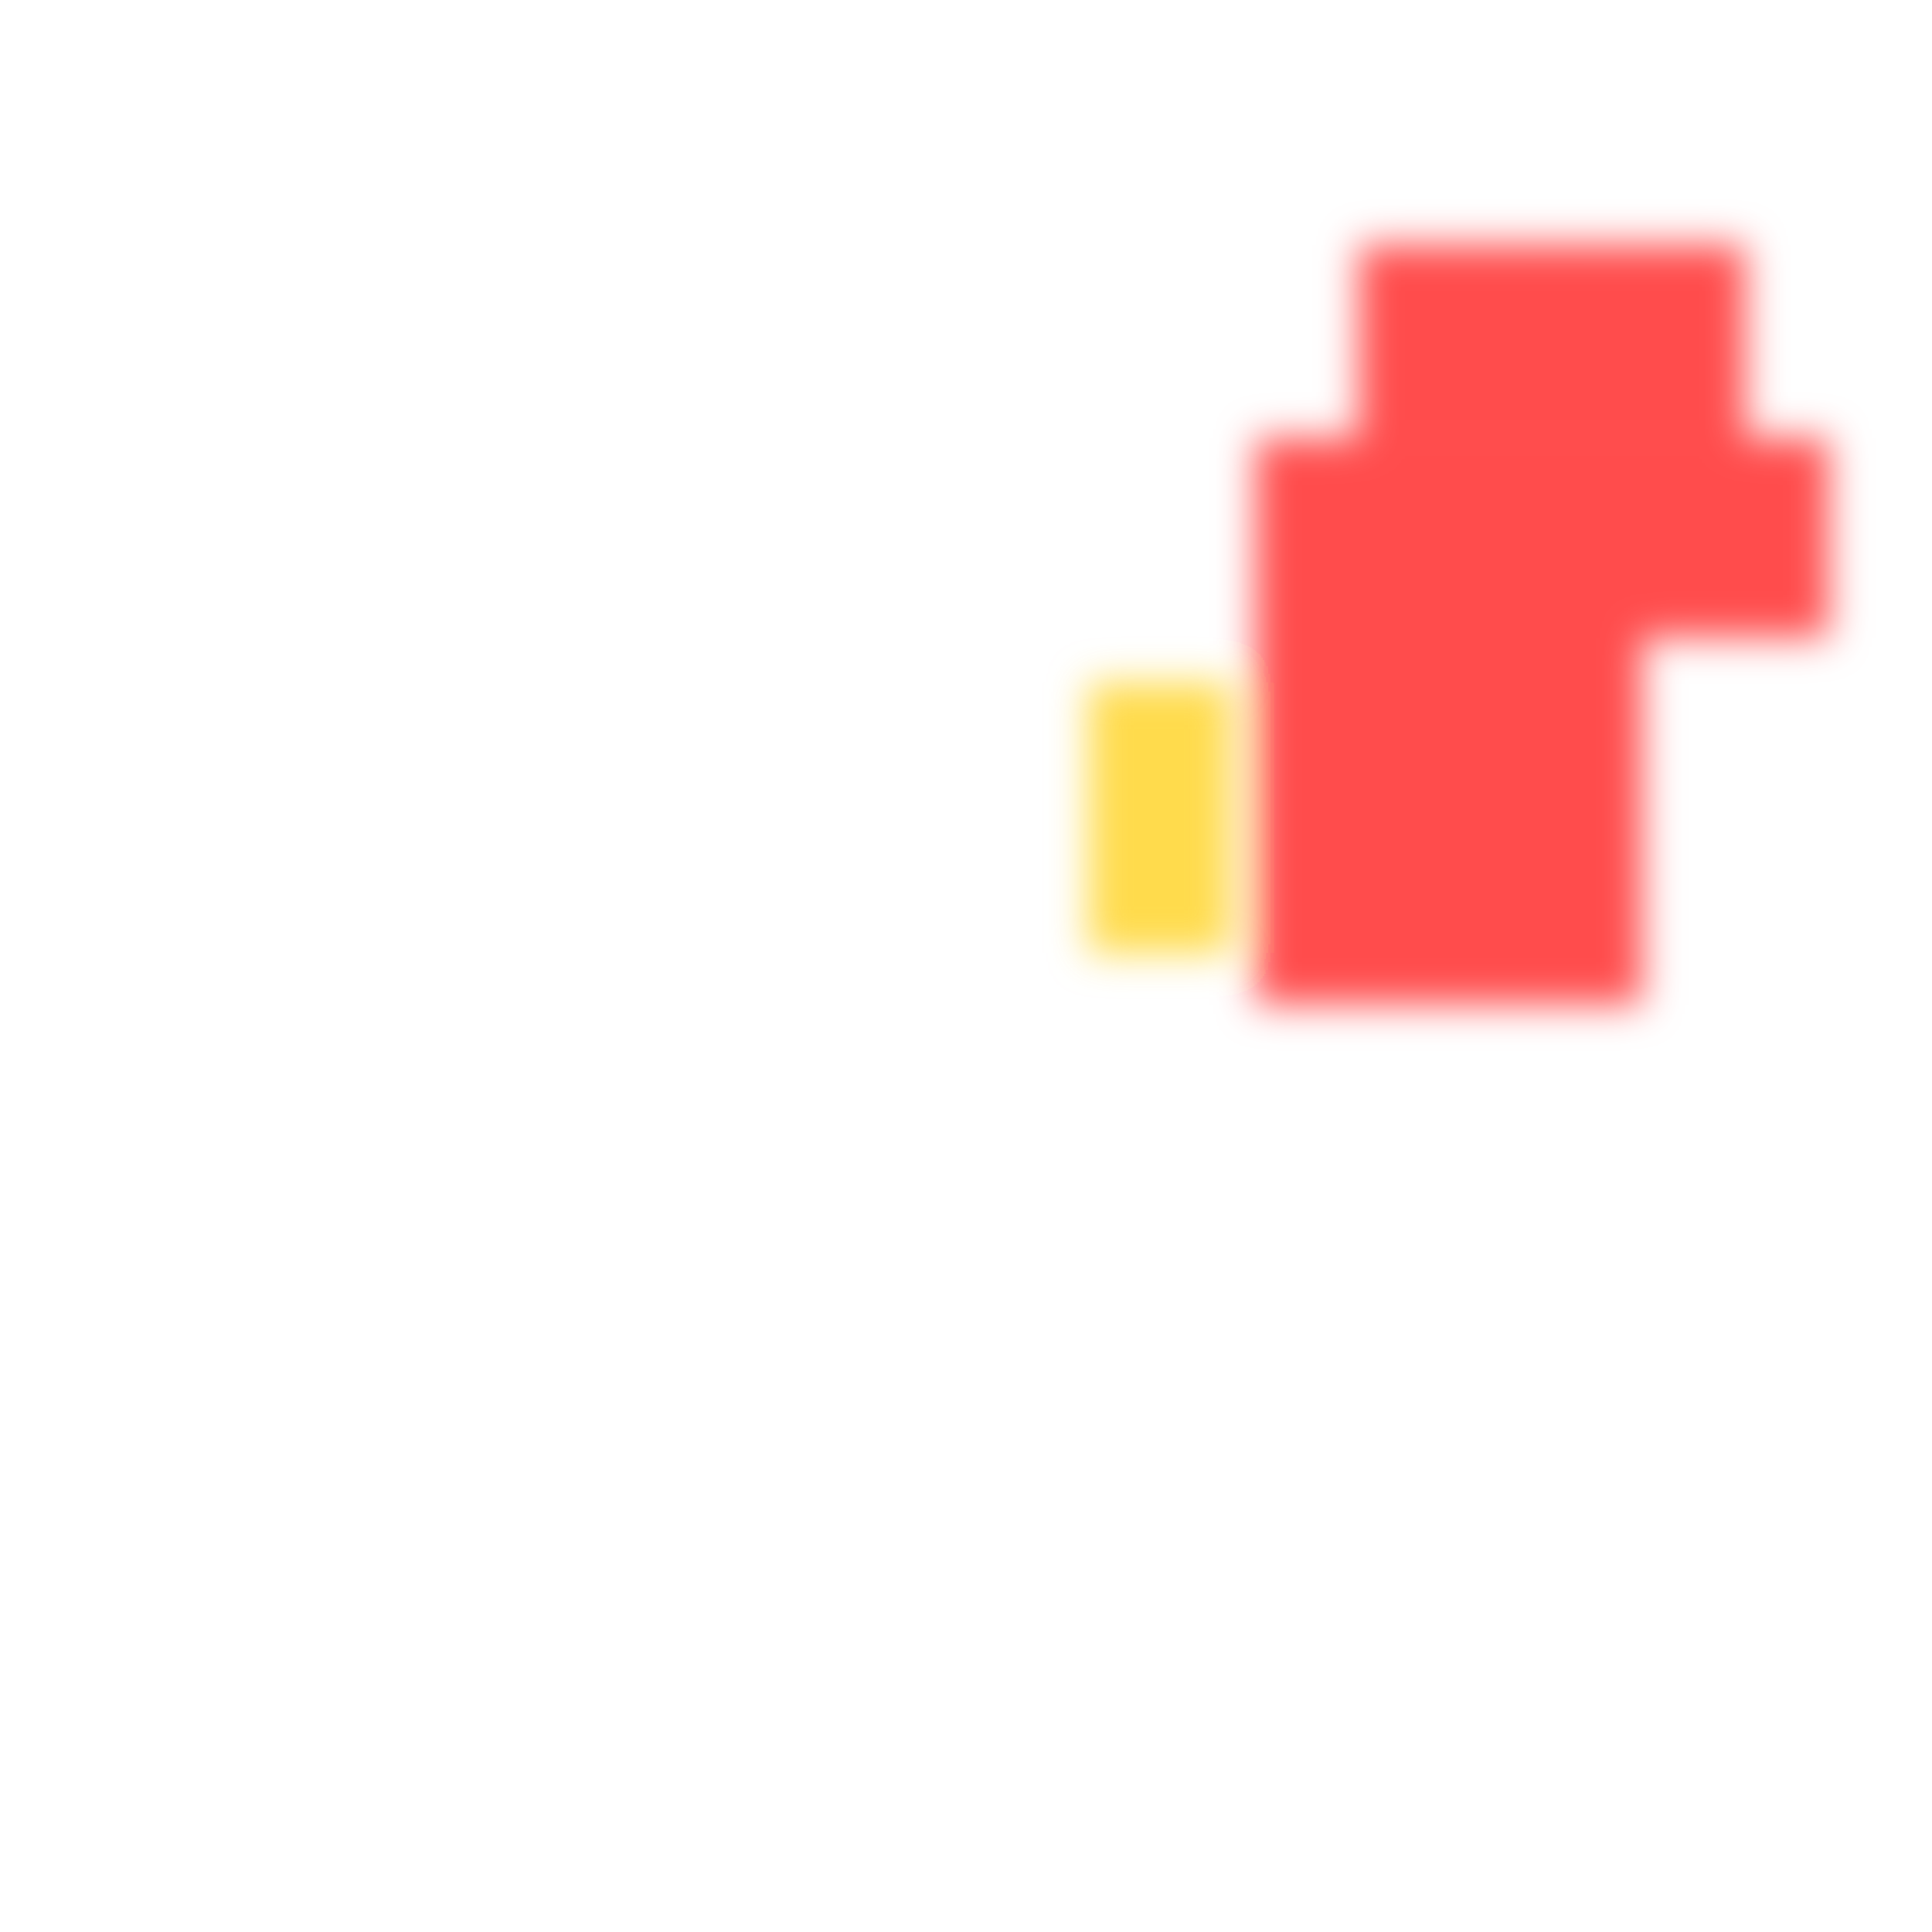
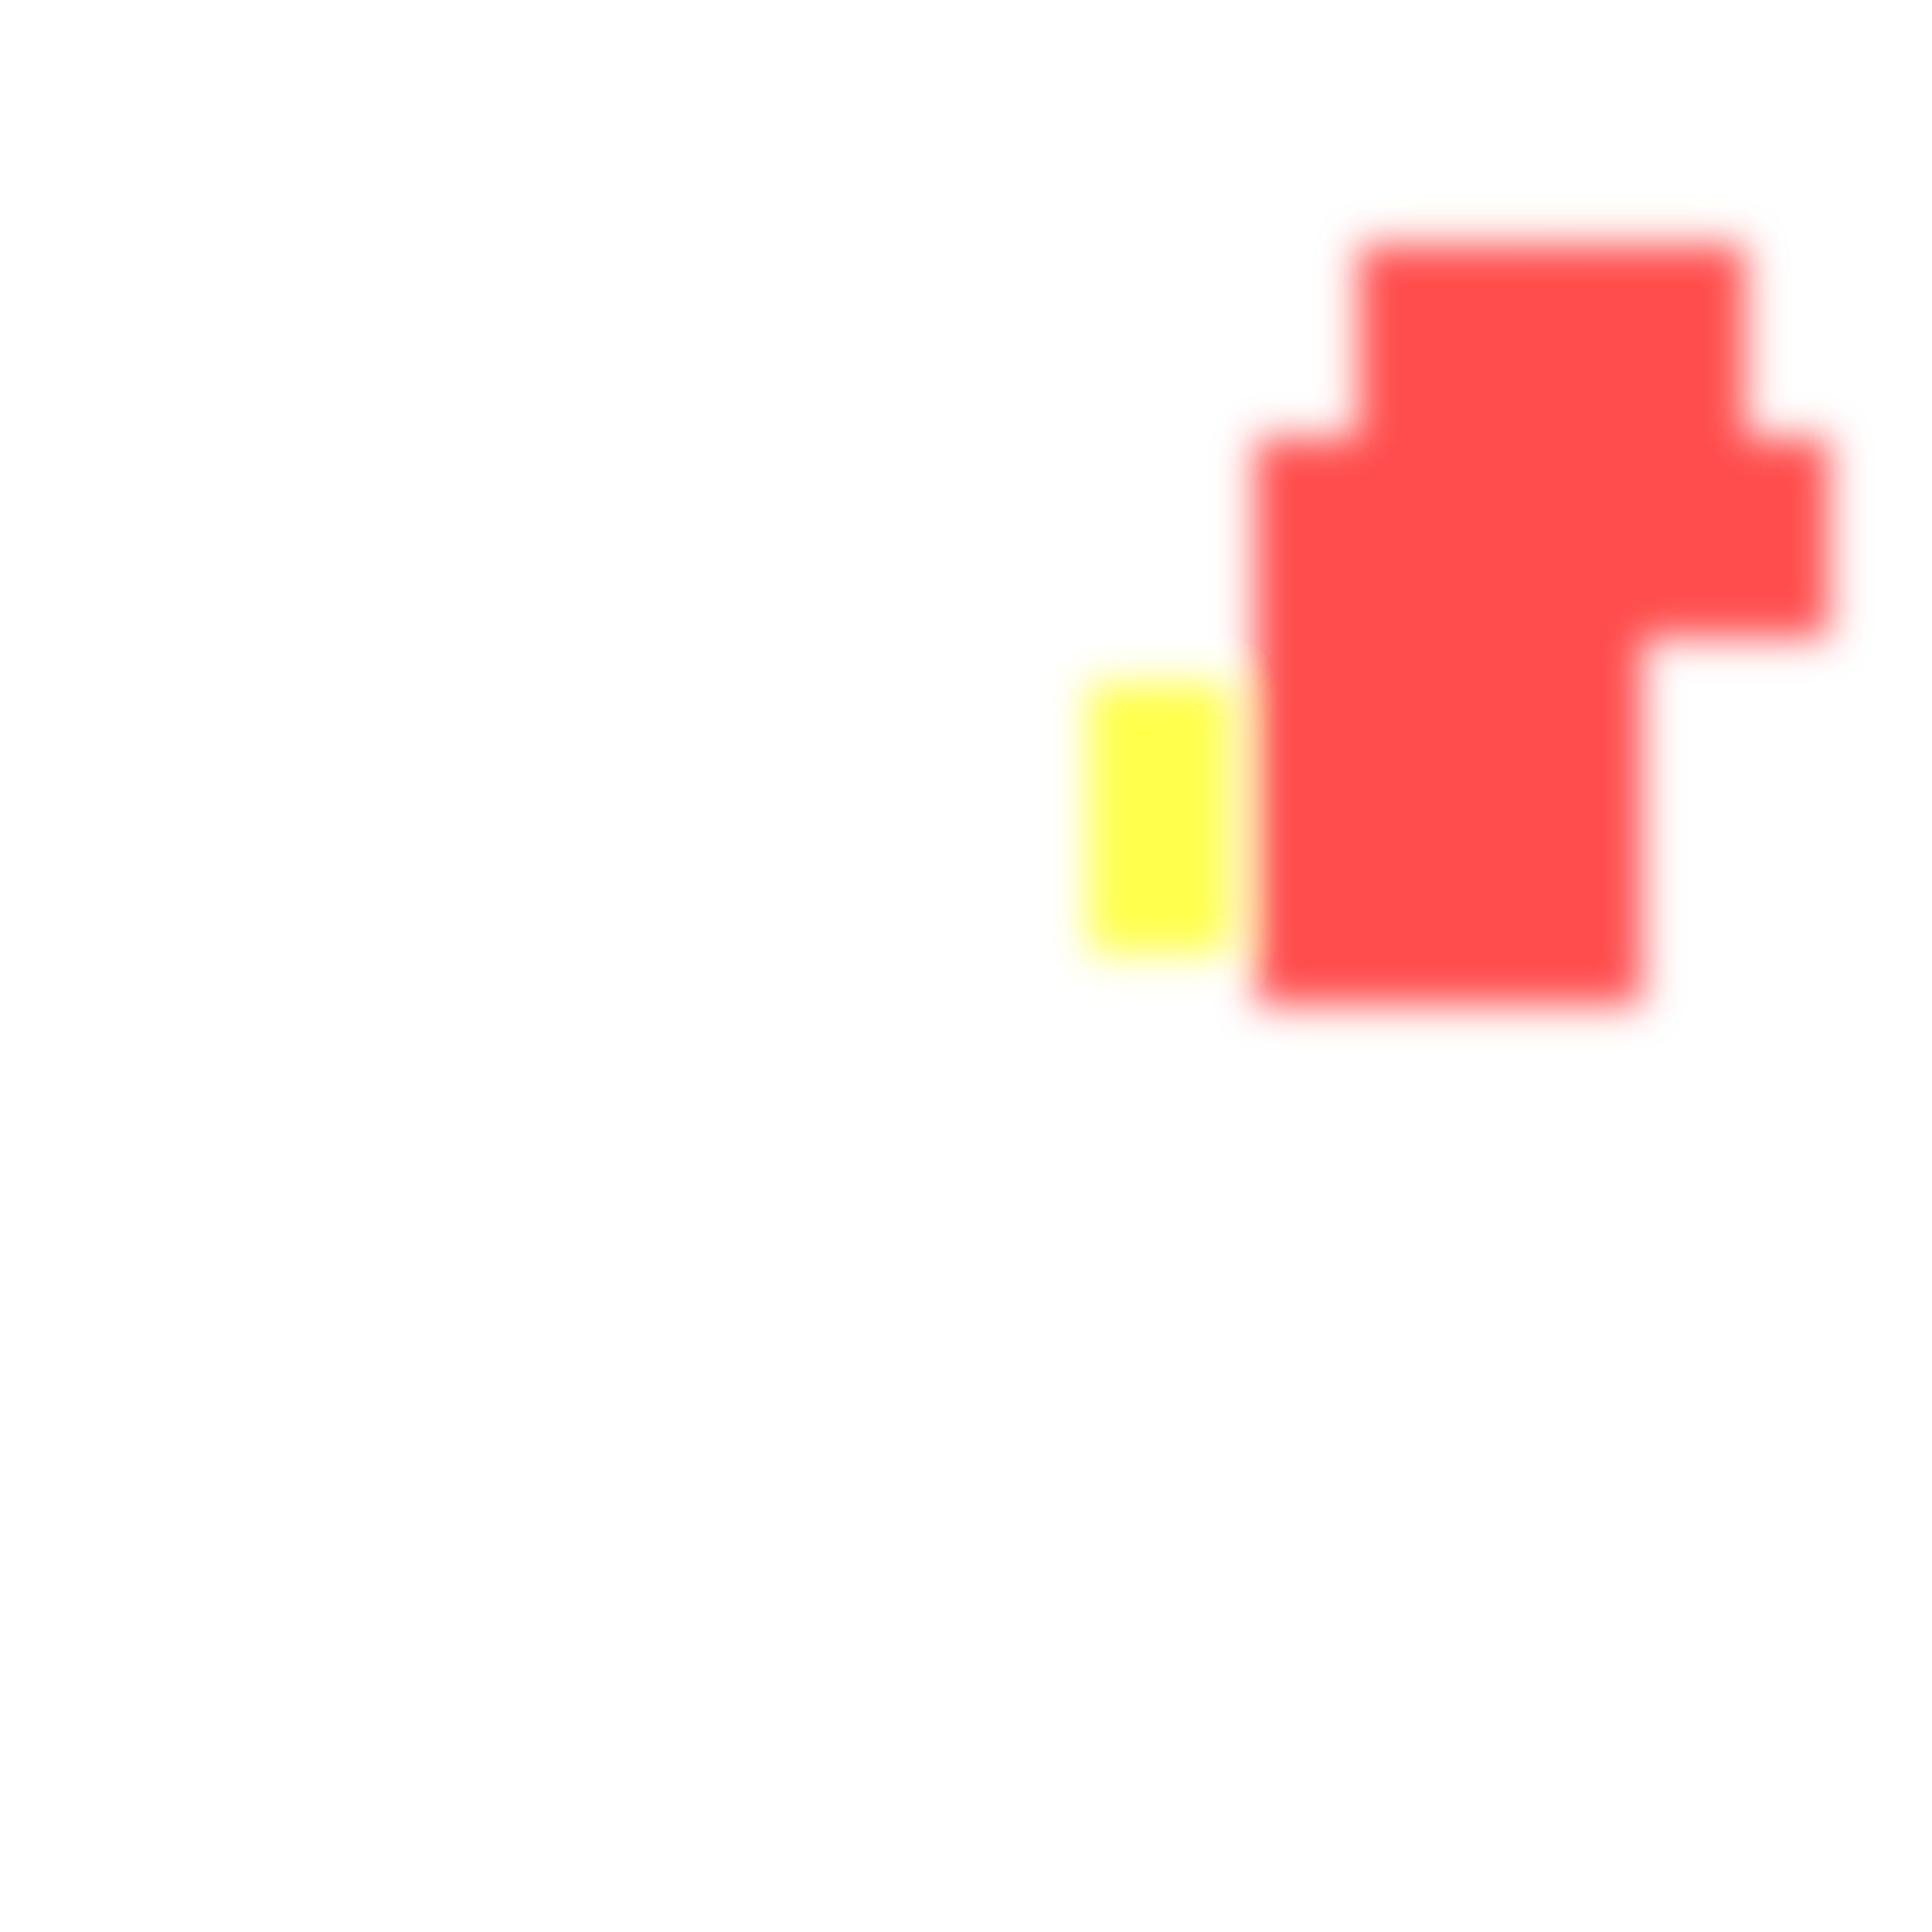
<svg xmlns="http://www.w3.org/2000/svg" width="300" height="300" viewBox="0 0 300 300" class="creatureMap" style="position:absolute;">
  <defs>
    <filter id="blur" x="-30%" y="-30%" width="160%" height="160%">
      <feGaussianBlur stdDeviation="3" />
    </filter>
    <pattern id="pattern-untameable" width="10" height="10" patternTransform="rotate(135)" patternUnits="userSpaceOnUse">
      <rect width="4" height="10" fill="black" />
    </pattern>
    <filter id="groupStroke">
      <feFlood result="outsideColor" flood-color="black" />
      <feMorphology in="SourceAlpha" operator="dilate" radius="2" />
      <feComposite result="strokeoutline1" in="outsideColor" operator="in" />
      <feComposite result="strokeoutline2" in="strokeoutline1" in2="SourceAlpha" operator="out" />
      <feGaussianBlur in="strokeoutline2" result="strokeblur" stdDeviation="1" />
    </filter>
    <style>
            .spawningMap-very-common { fill: #0F0; }
            .spawningMap-common { fill: #B2FF00; }
            .spawningMap-uncommon { fill: #FF0; }
            .spawningMap-very-uncommon { fill: #FC0; }
            .spawningMap-rare { fill: #F60; }
            .spawningMap-very-rare { fill: #F00; }
            .spawning-map-point { stroke:black; stroke-width:1; }
        </style>
  </defs>
  <g filter="url(#blur)" opacity="0.7">
    <g class="spawningMap-very-rare">
      <rect x="253" y="68" width="31" height="31" />
      <rect x="195" y="125" width="30" height="31" />
      <rect x="241" y="38" width="30" height="30" />
      <rect x="224" y="68" width="30" height="31" />
      <rect x="195" y="68" width="31" height="31" />
      <rect x="195" y="98" width="31" height="30" />
      <rect x="224" y="98" width="31" height="30" />
      <rect x="224" y="125" width="31" height="31" />
      <rect x="211" y="38" width="31" height="30" />
    </g>
-     <g class="spawningMap-very-uncommon">
+     <g class="spawningMap-uncommon">
      <rect x="169" y="106" width="22" height="22" />
      <rect x="169" y="126" width="22" height="22" />
    </g>
  </g>
</svg>
